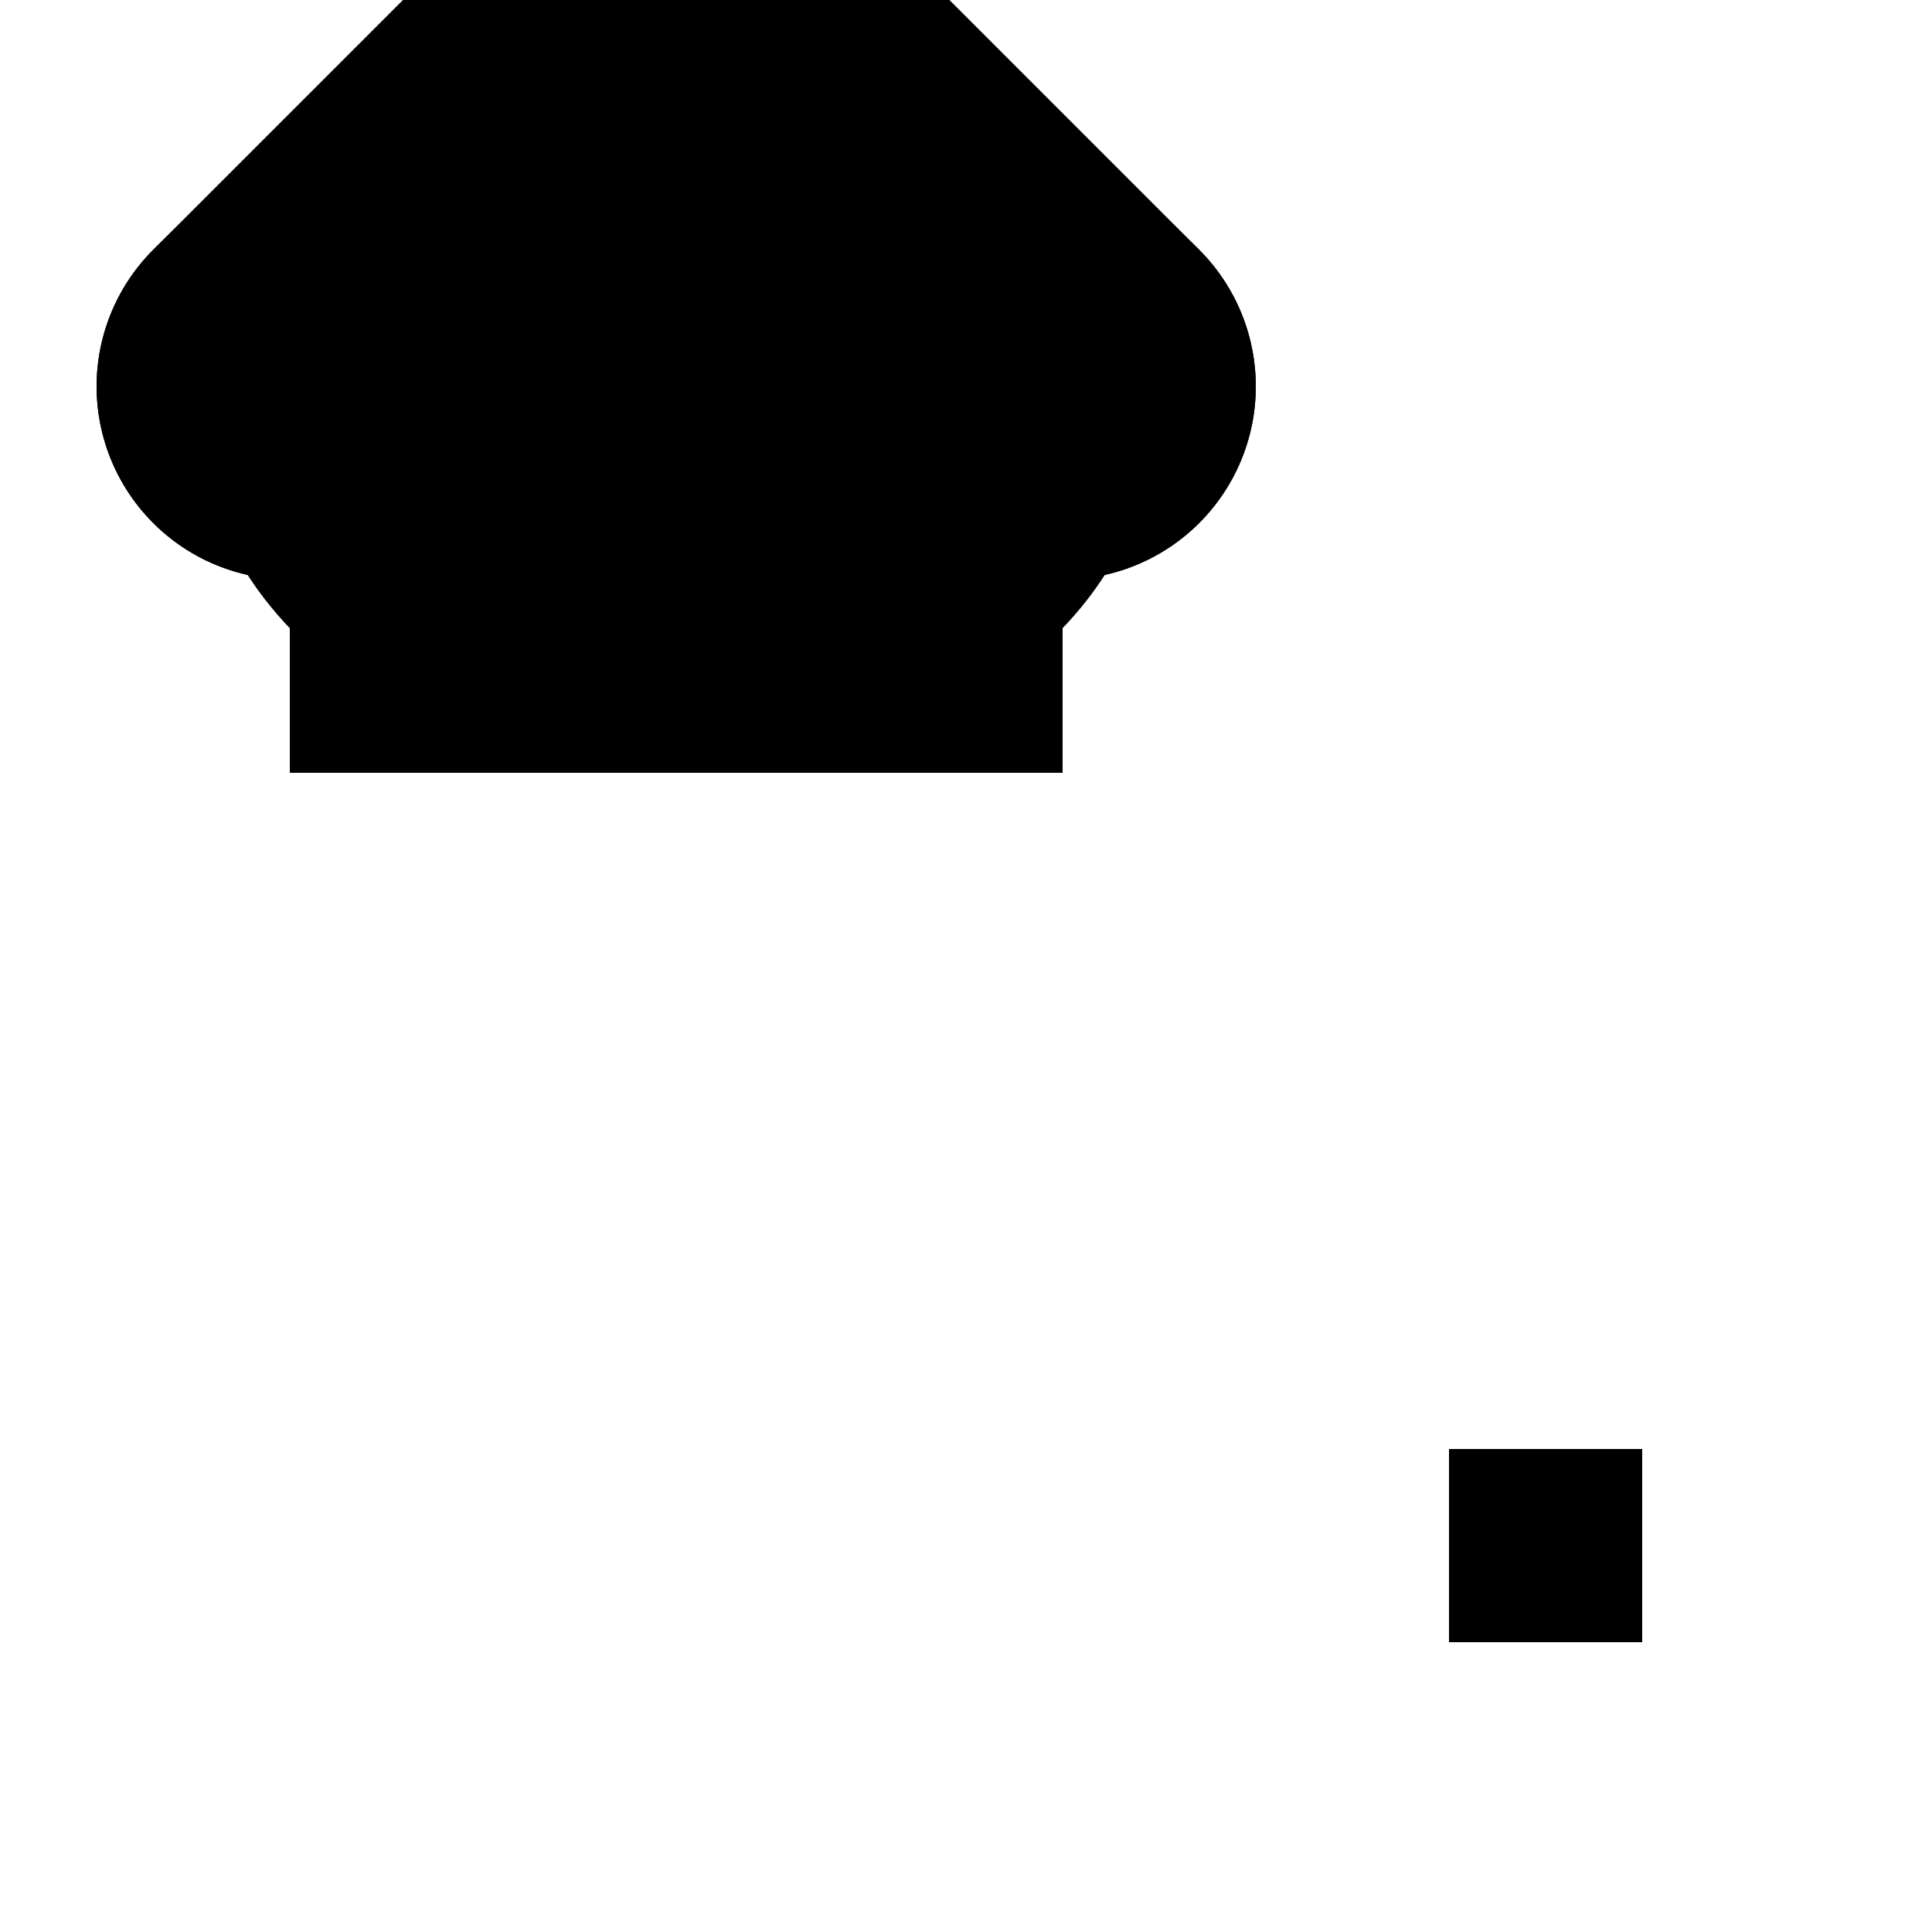
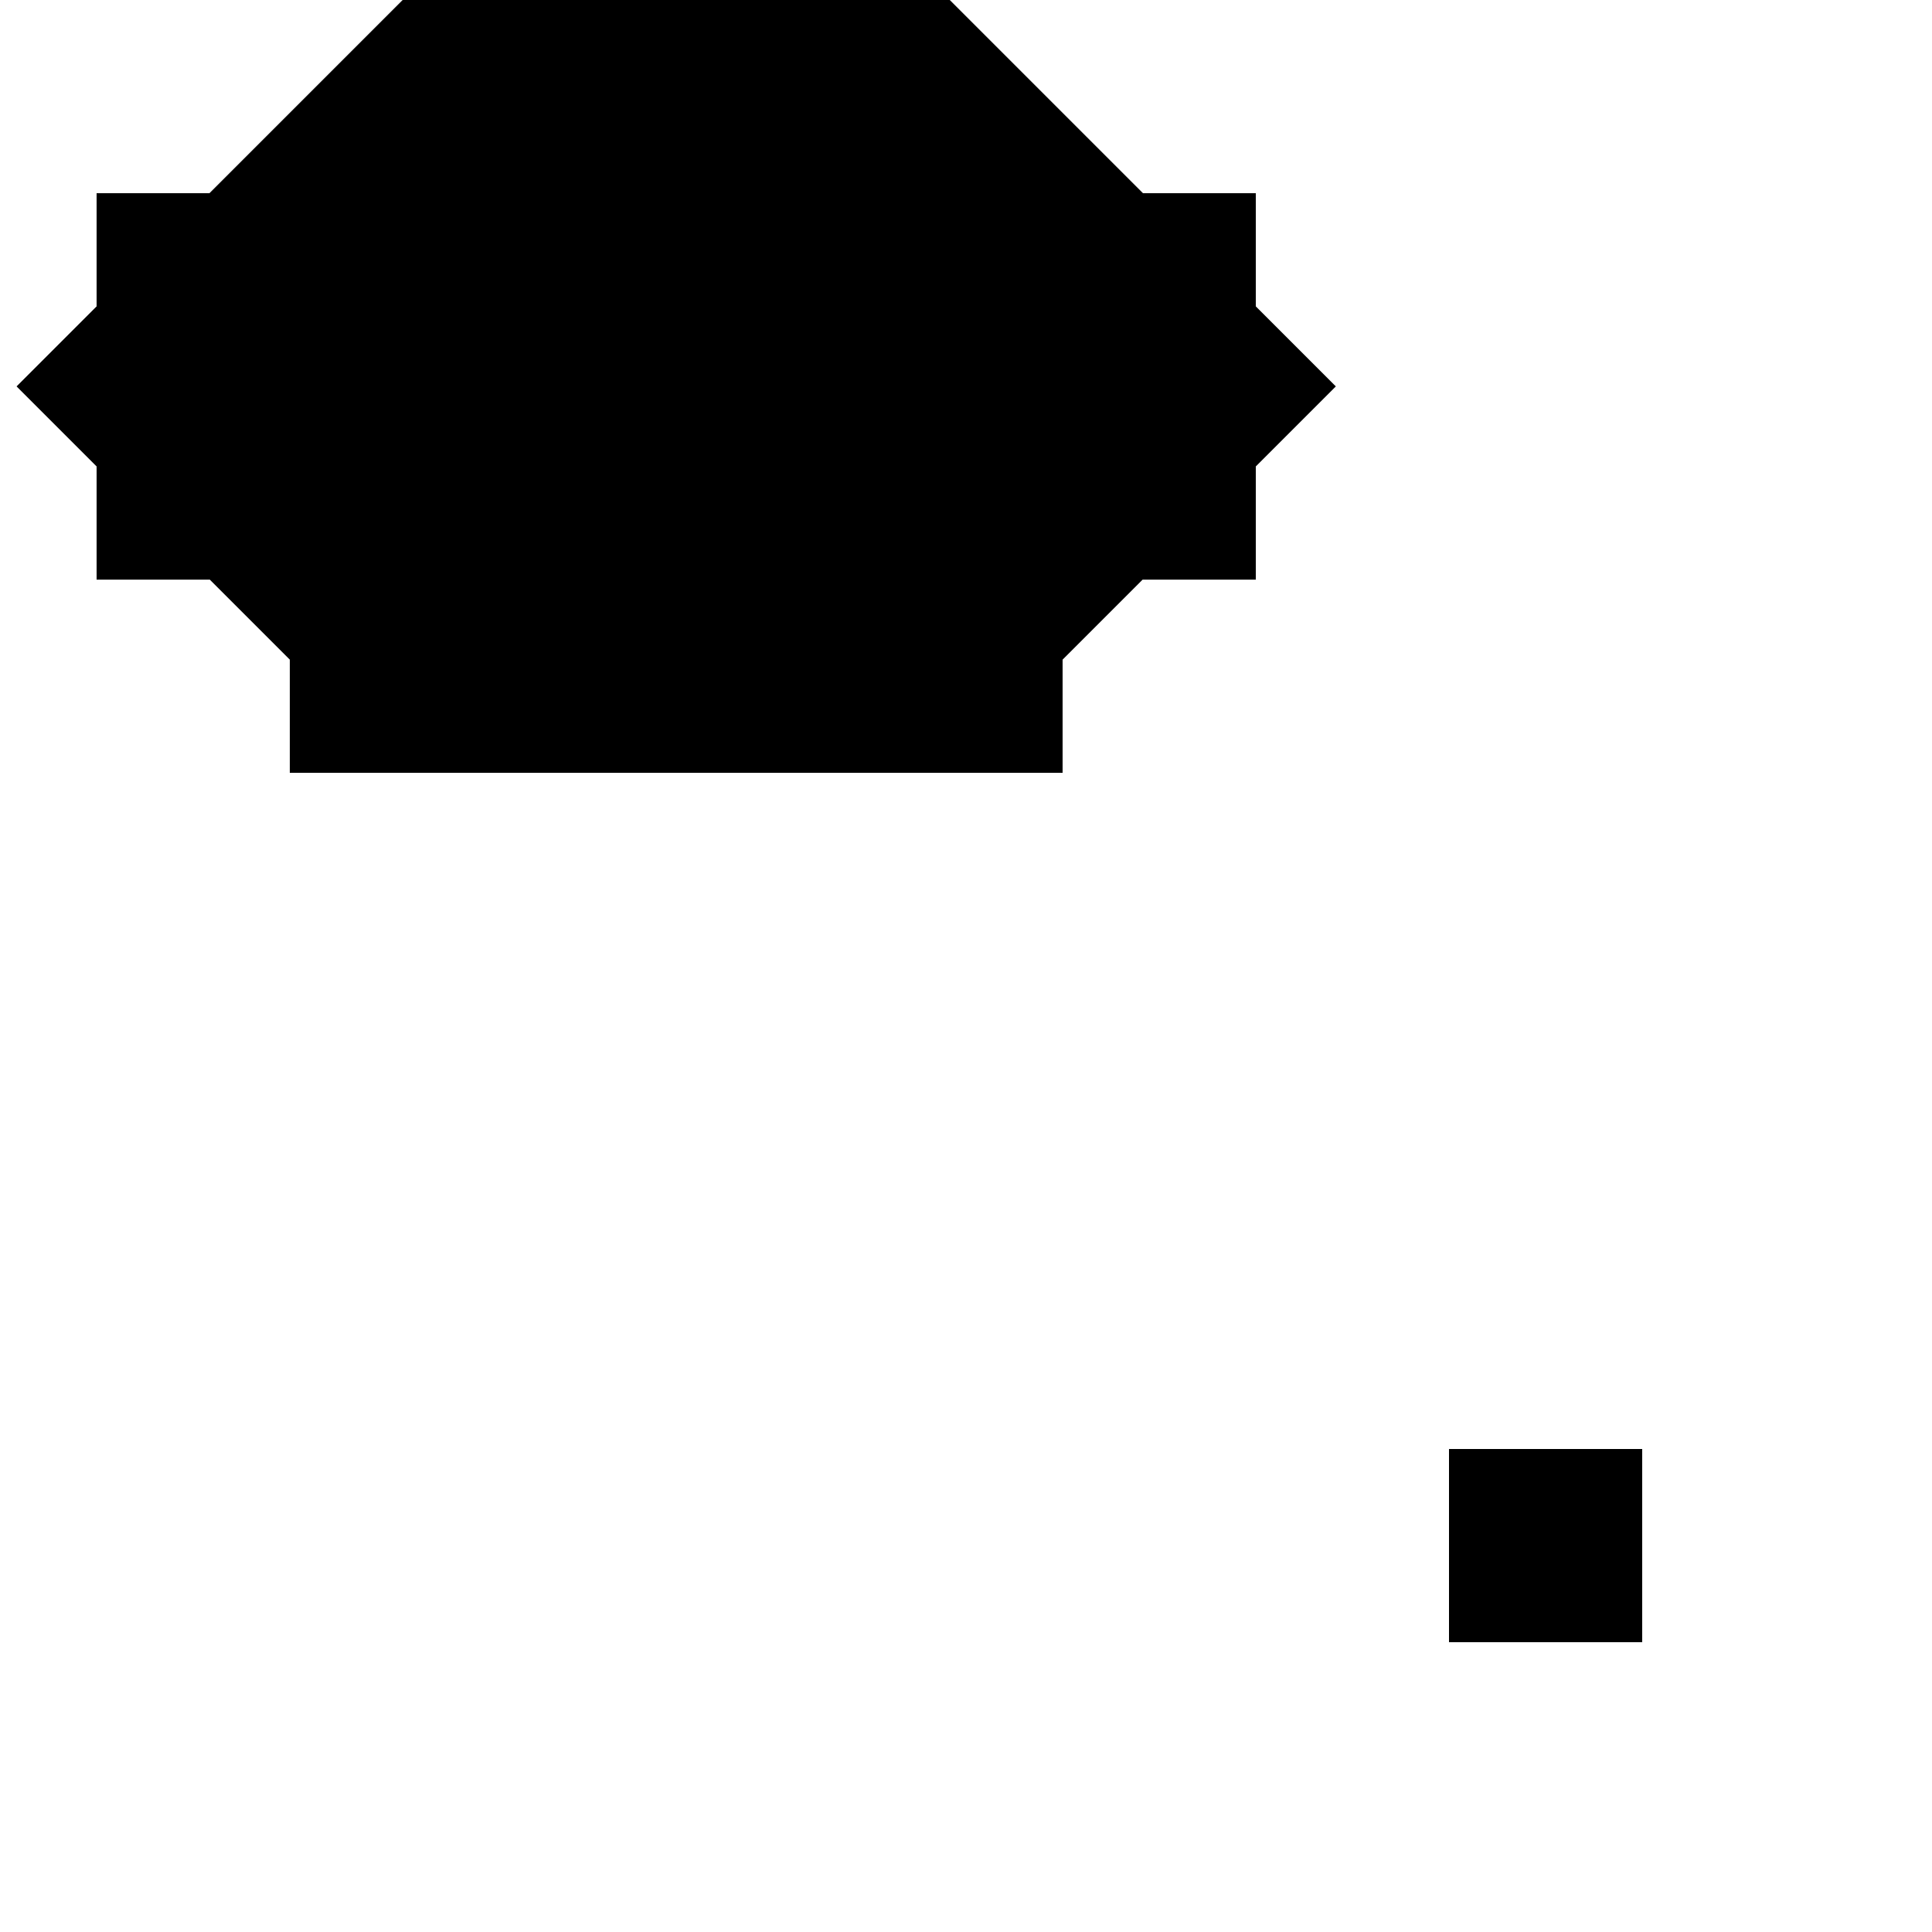
<svg xmlns="http://www.w3.org/2000/svg" width="20mm" height="20mm" viewBox="0 0 20 20">
  <g transform="translate(3 4) scale(2)">
    <path id="profile" d="M 0 0 Q 2 -2 4 0 C 4 2 0 2 0 0 Z" />
    <path id="relative" d="m 0 0 q 2 -2 4 0 c 0 2 -4 2 -4 0 z" />
    <path id="arc" d="M 0 0 A 2 2 0 0 1 4 0 L 0 0 Z" />
    <path id="stroke" stroke="black" d="M 0 0 Q 2 -2 4 0 C 4 2 0 2 0 0 Z" />
    <path id="open-stroke" fill="none" stroke="black" stroke-width="2" stroke-linecap="round" d="M 0 0 L 4 0" />
    <path id="curved-stroke" fill="none" stroke="black" stroke-width="2" stroke-linecap="round" d="M 0 0 Q 2 -2 4 0" />
    <path id="joined-stroke" fill="none" stroke="black" stroke-width="2" stroke-linecap="butt" stroke-linejoin="round" d="M 0 0 L 2 -2 L 4 0" />
+     <path id="miter-stroke" fill="none" stroke="black" stroke-width="2" stroke-linecap="butt" stroke-linejoin="miter" d="M 0 0 L 2 -2 L 4 0" />
+     <path id="bevel-stroke" fill="none" stroke="black" stroke-width="2" stroke-linecap="butt" stroke-linejoin="bevel" d="M 0 0 L 2 -2 L 4 0" />
+     <path id="square-stroke" fill="none" stroke="black" stroke-width="2" stroke-linecap="square" d="M 0 0 L 4 0" />
+     <g fill="none" stroke="black" stroke-width="2" stroke-linecap="square" stroke-linejoin="miter">
+       <path id="inherited-stroke" d="M 0 0 L 2 -2 L 4 0" />
+     </g>
    <circle id="circle" cx="2" cy="0" r="2" />
    <ellipse id="ellipse" cx="2" cy="0" rx="2" ry="1" />
    <rect id="rect" x="0" y="0" width="4" height="2" />
    <rect id="rounded" x="0" y="0" width="4" height="2" rx="0.5" />
    <polygon id="polygon" points="0,0 4,0 4,2 0,2" />
    <path id="zeroarc" d="M0 0 A0 2 0 0 1 4 0 L4 2 L0 2 Z" />
    <path id="ring" d="M0 0 A2 2 0 1 0 4 0 A2 2 0 1 0 0 0 Z M1 0 A1 1 0 1 1 3 0 A1 1 0 1 1 1 0 Z" />
    <path id="evenodd" fill-rule="nonzero" style="fill-rule:evenodd" d="M0 0 A2 2 0 1 0 4 0 A2 2 0 1 0 0 0 Z M1 0 A1 1 0 1 0 3 0 A1 1 0 1 0 1 0 Z" />
    <g fill-rule="evenodd">
      <path id="inherited" d="M0 0 A2 2 0 1 0 4 0 A2 2 0 1 0 0 0 Z M1 0 A1 1 0 1 0 3 0 A1 1 0 1 0 1 0 Z" />
      <path id="nonzero" fill-rule="nonzero" d="M0 0 A2 2 0 1 0 4 0 A2 2 0 1 0 0 0 Z M1 0 A1 1 0 1 0 3 0 A1 1 0 1 0 1 0 Z" />
    </g>
    <g id="group-overlap" fill-rule="evenodd">
      <circle cx="2" cy="0" r="2" />
      <circle cx="2" cy="0" r="2" />
    </g>
  </g>
  <rect id="excluded" x="15" y="15" width="2" height="2" />
</svg>
